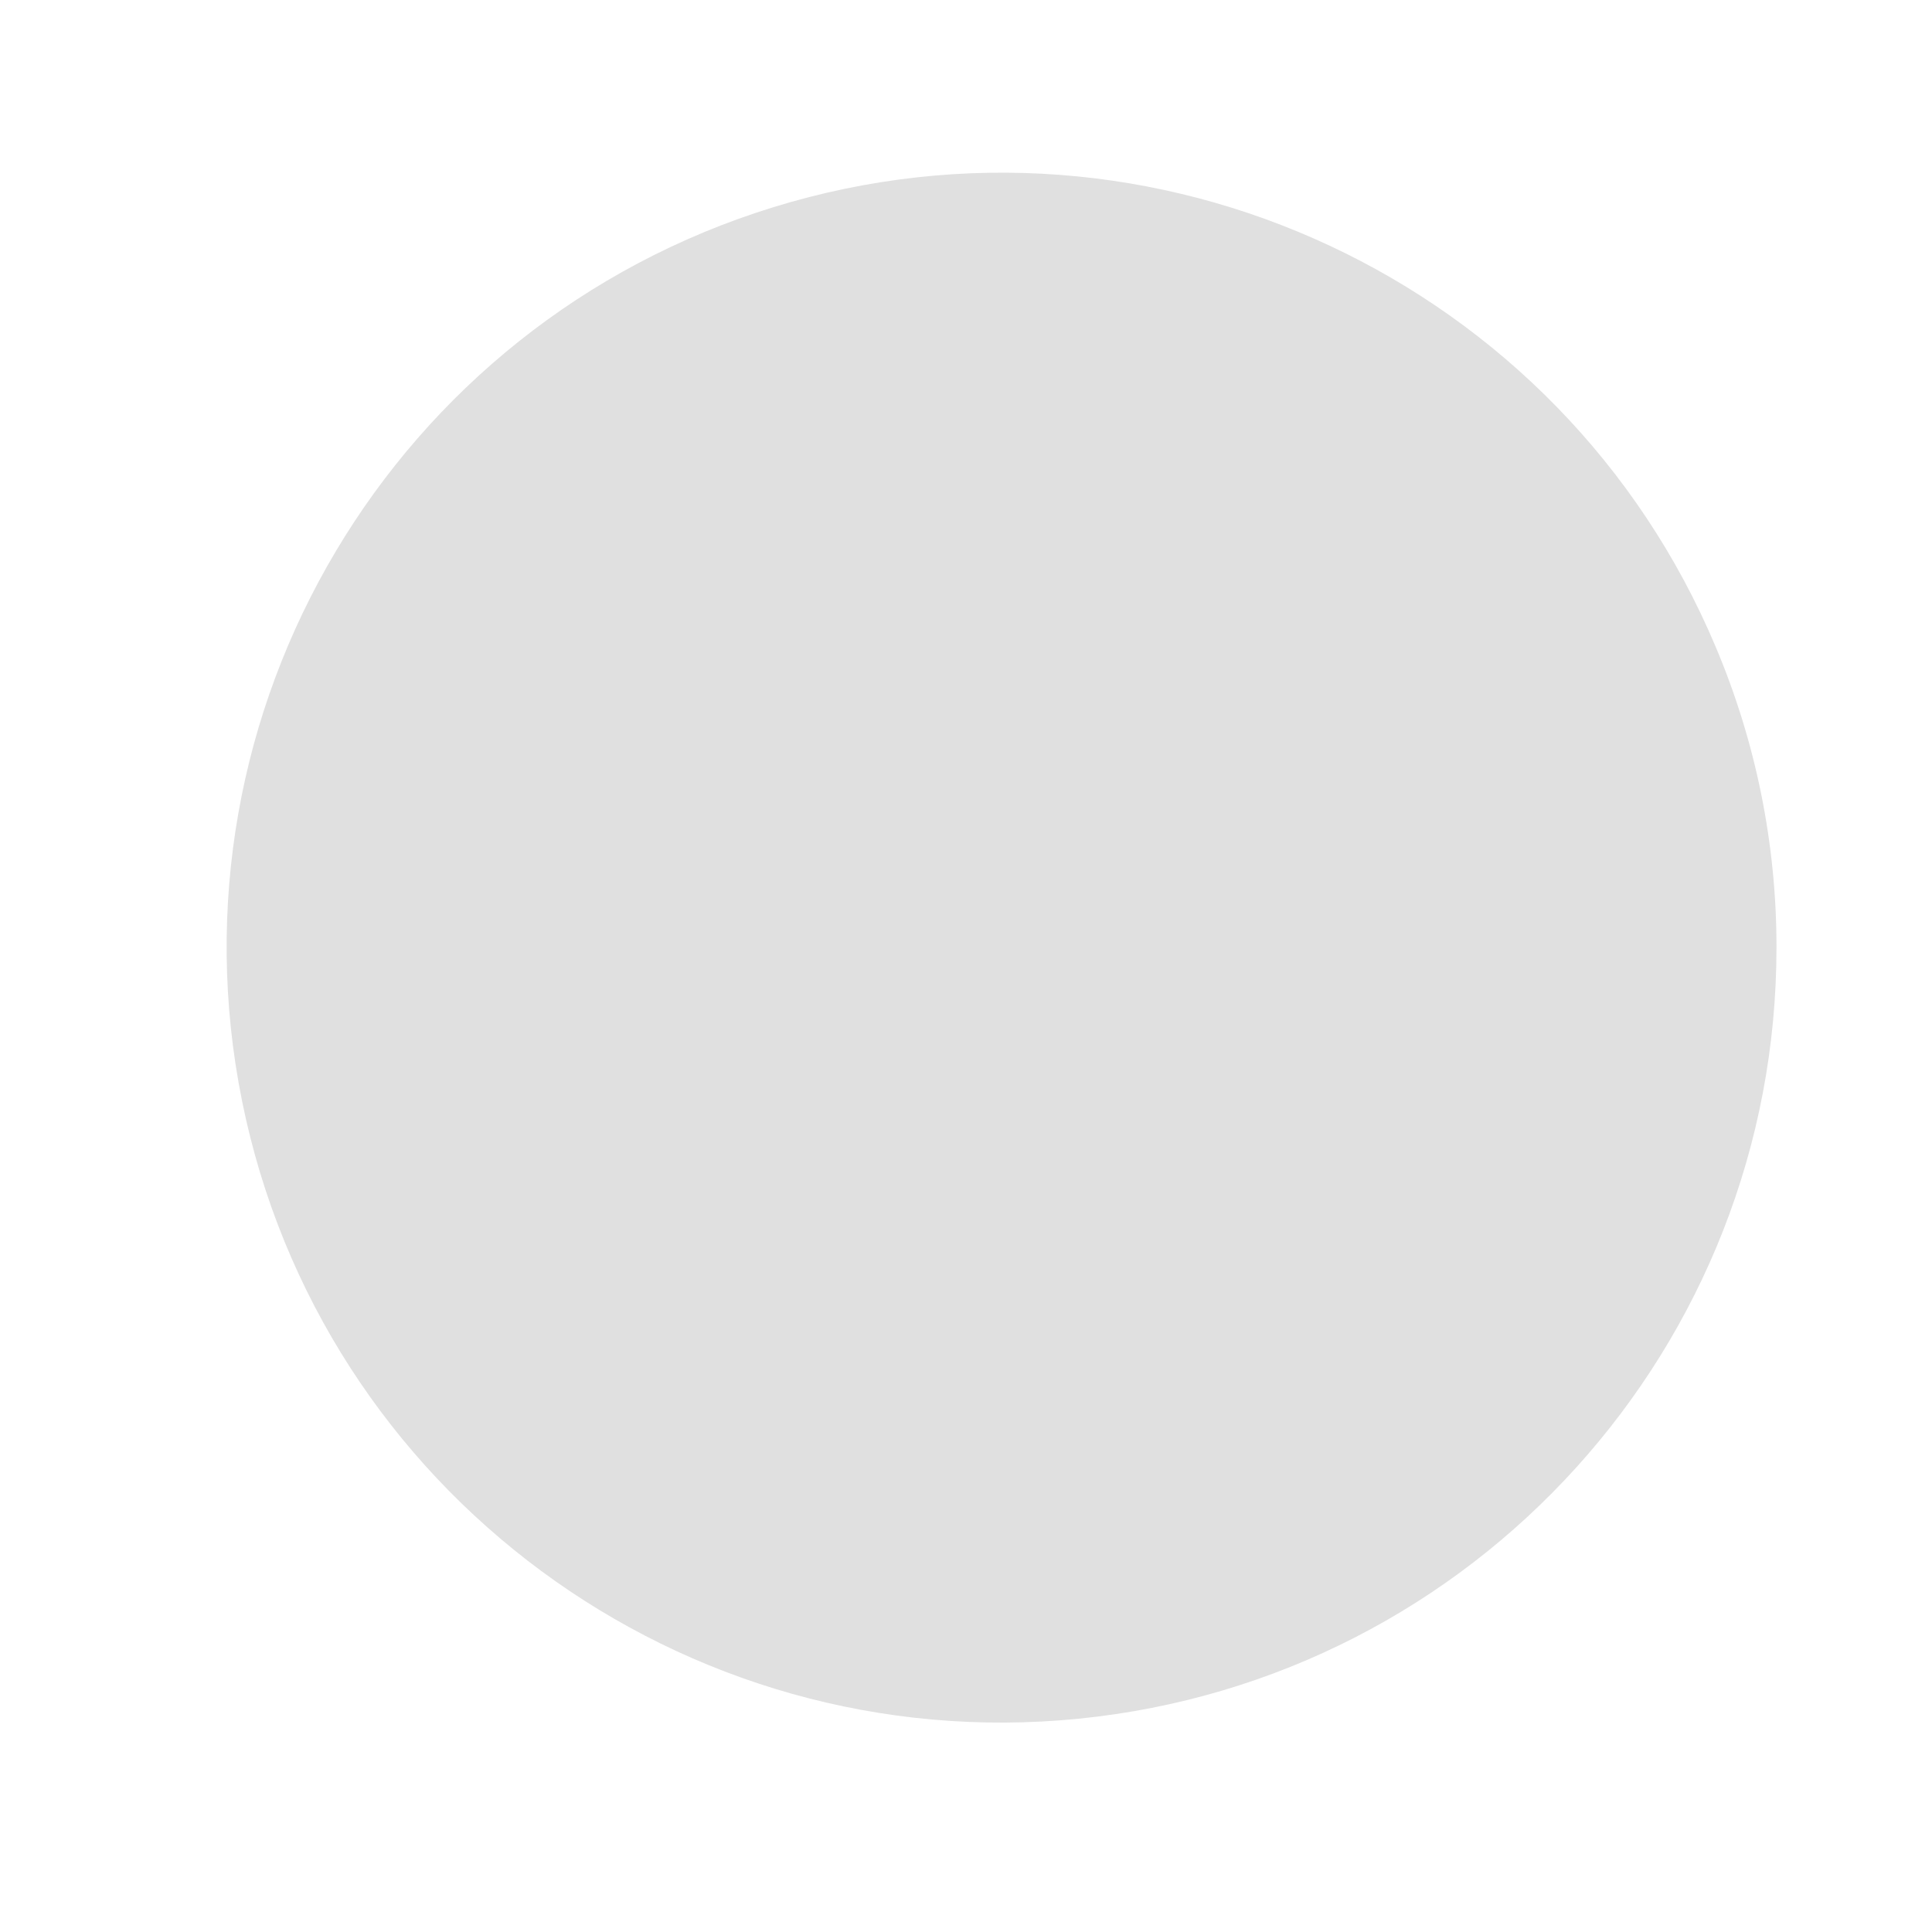
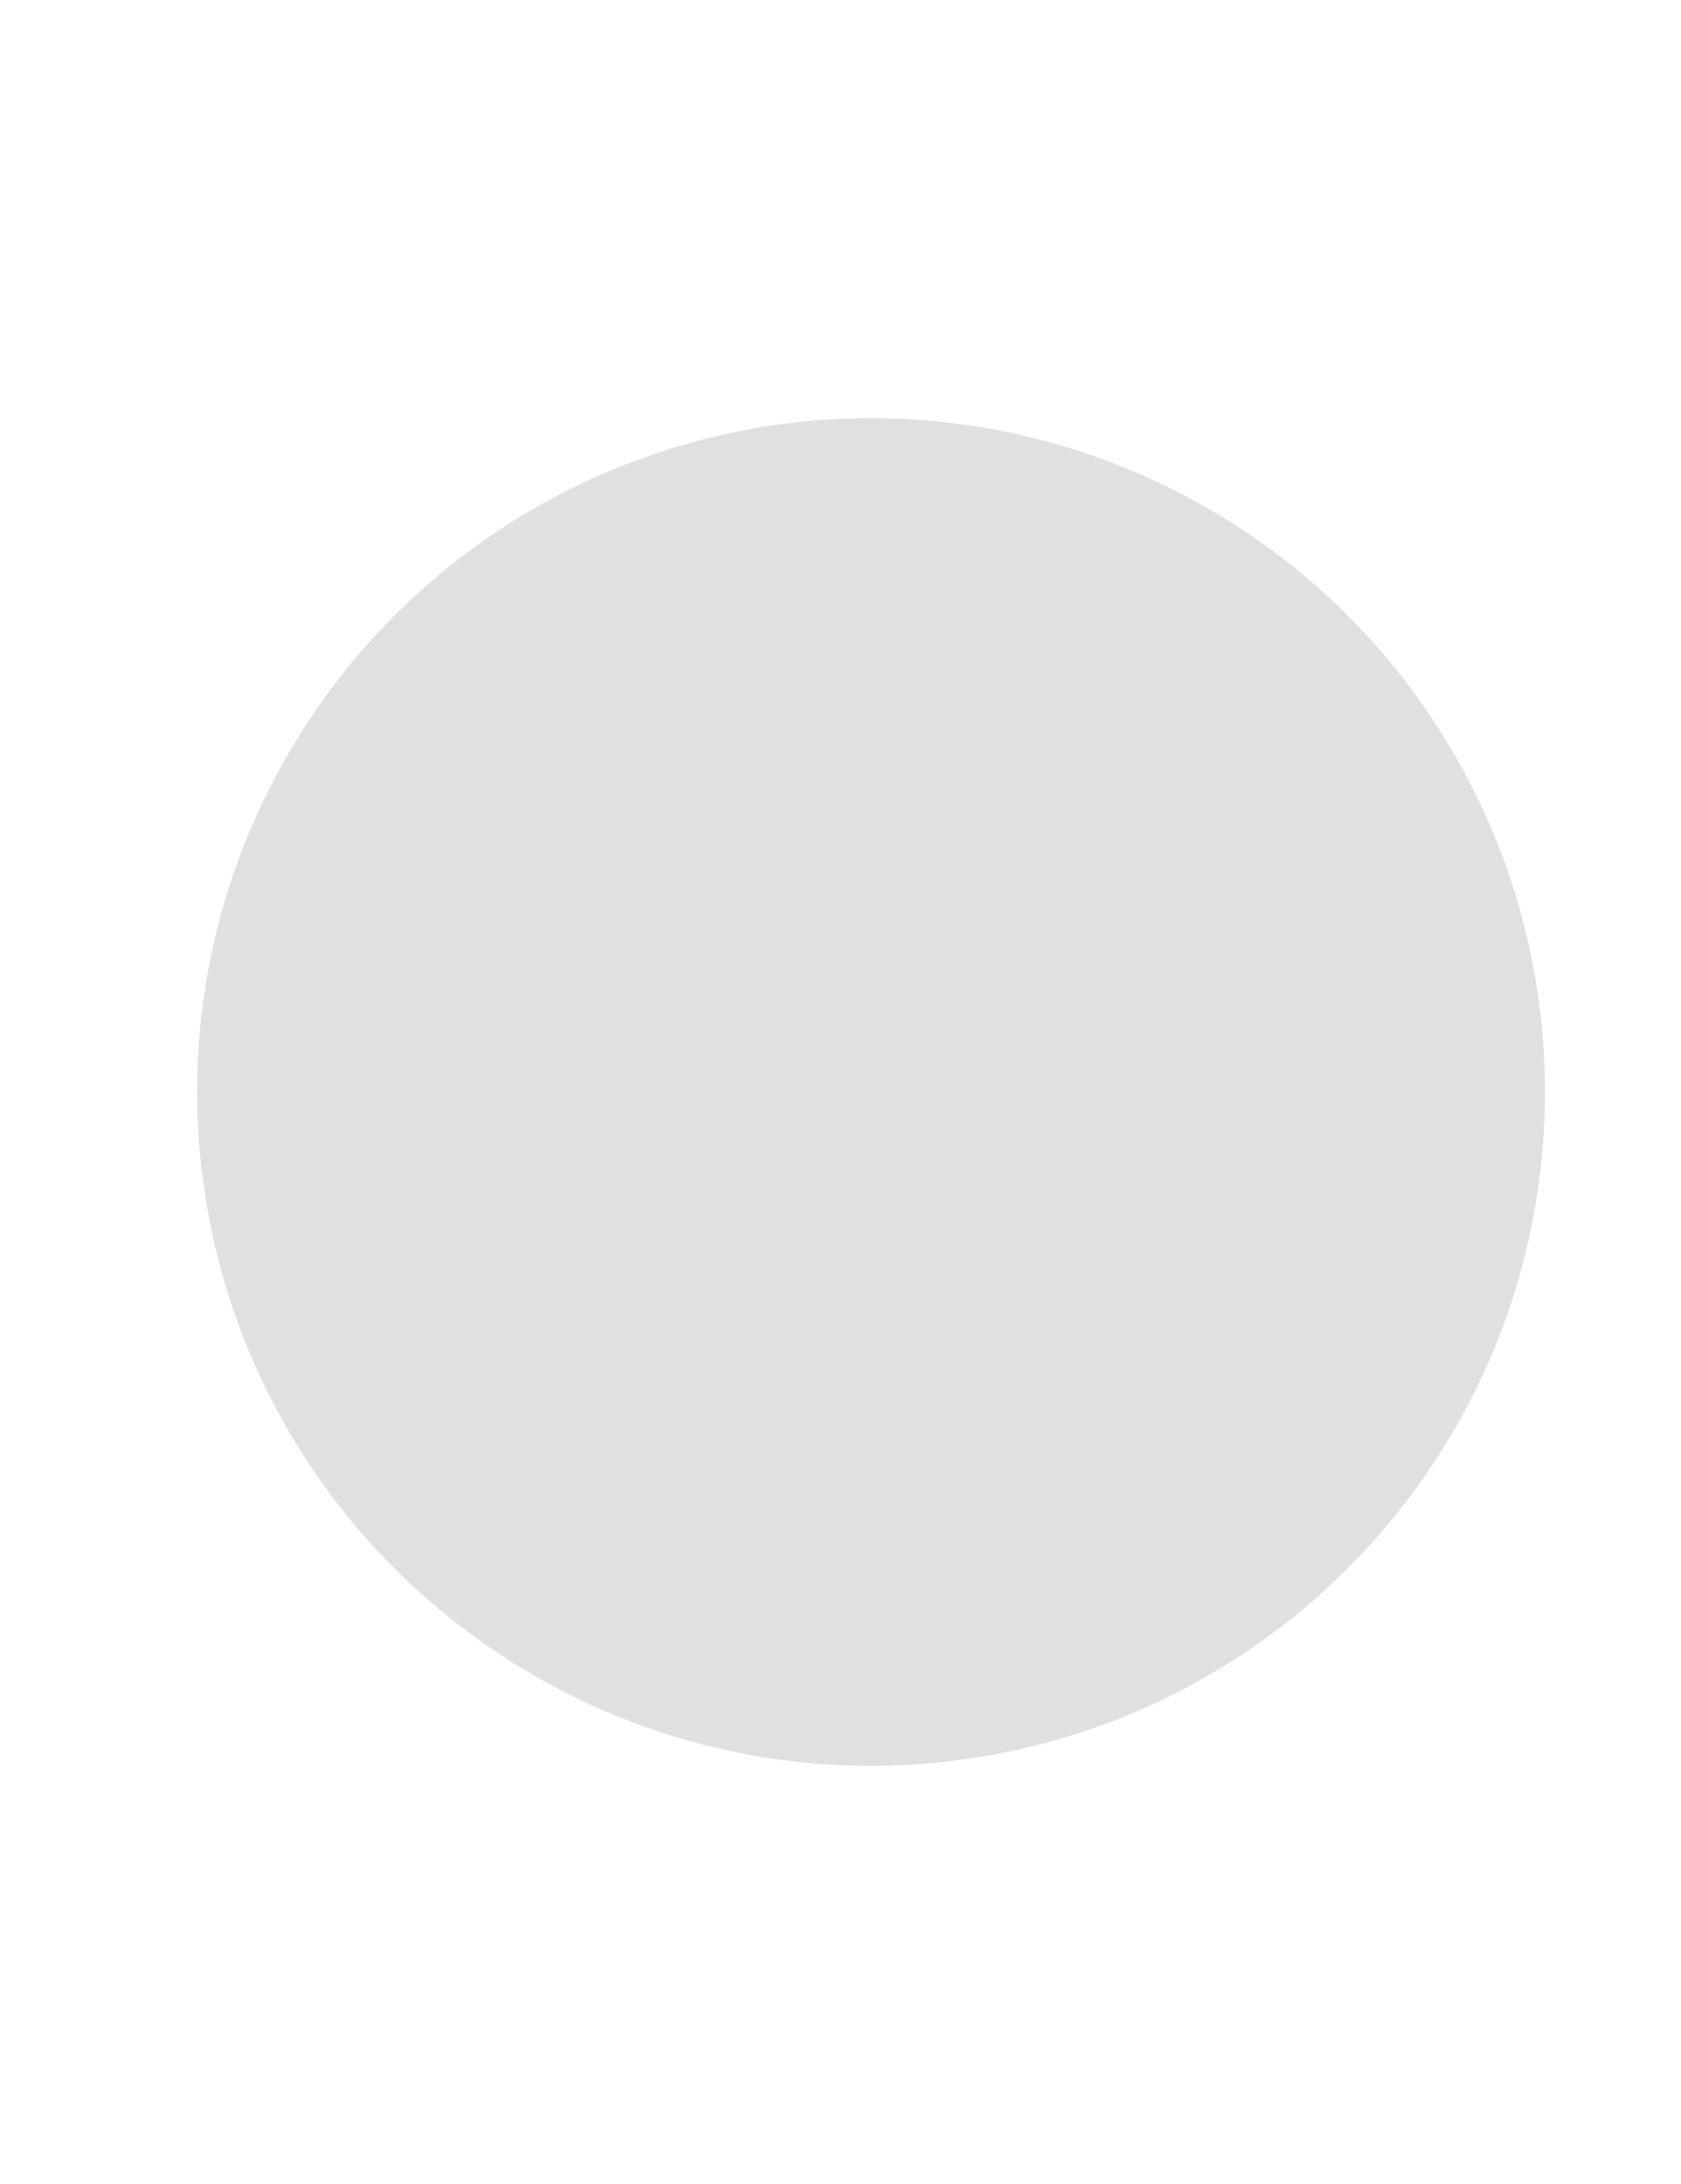
- <svg xmlns="http://www.w3.org/2000/svg" id="Calque_1" data-name="Calque 1" viewBox="0 0 1000 1000">
+ <svg xmlns="http://www.w3.org/2000/svg" id="Calque_1" data-name="Calque 1" viewBox="0 0 1000 1300">
  <defs>
    <style>.cls-1{fill:#e0e0e0;}</style>
  </defs>
-   <path class="cls-1" d="M888.07,334.88A401.07,401.07,0,1,0,919.5,490.51,398.45,398.45,0,0,0,888.07,334.88Z" />
+   <path class="cls-1" d="M888.07,494.37A401.07,401.07,0,1,0,919.5,650,398.45,398.45,0,0,0,888.07,494.37Z" />
</svg>
